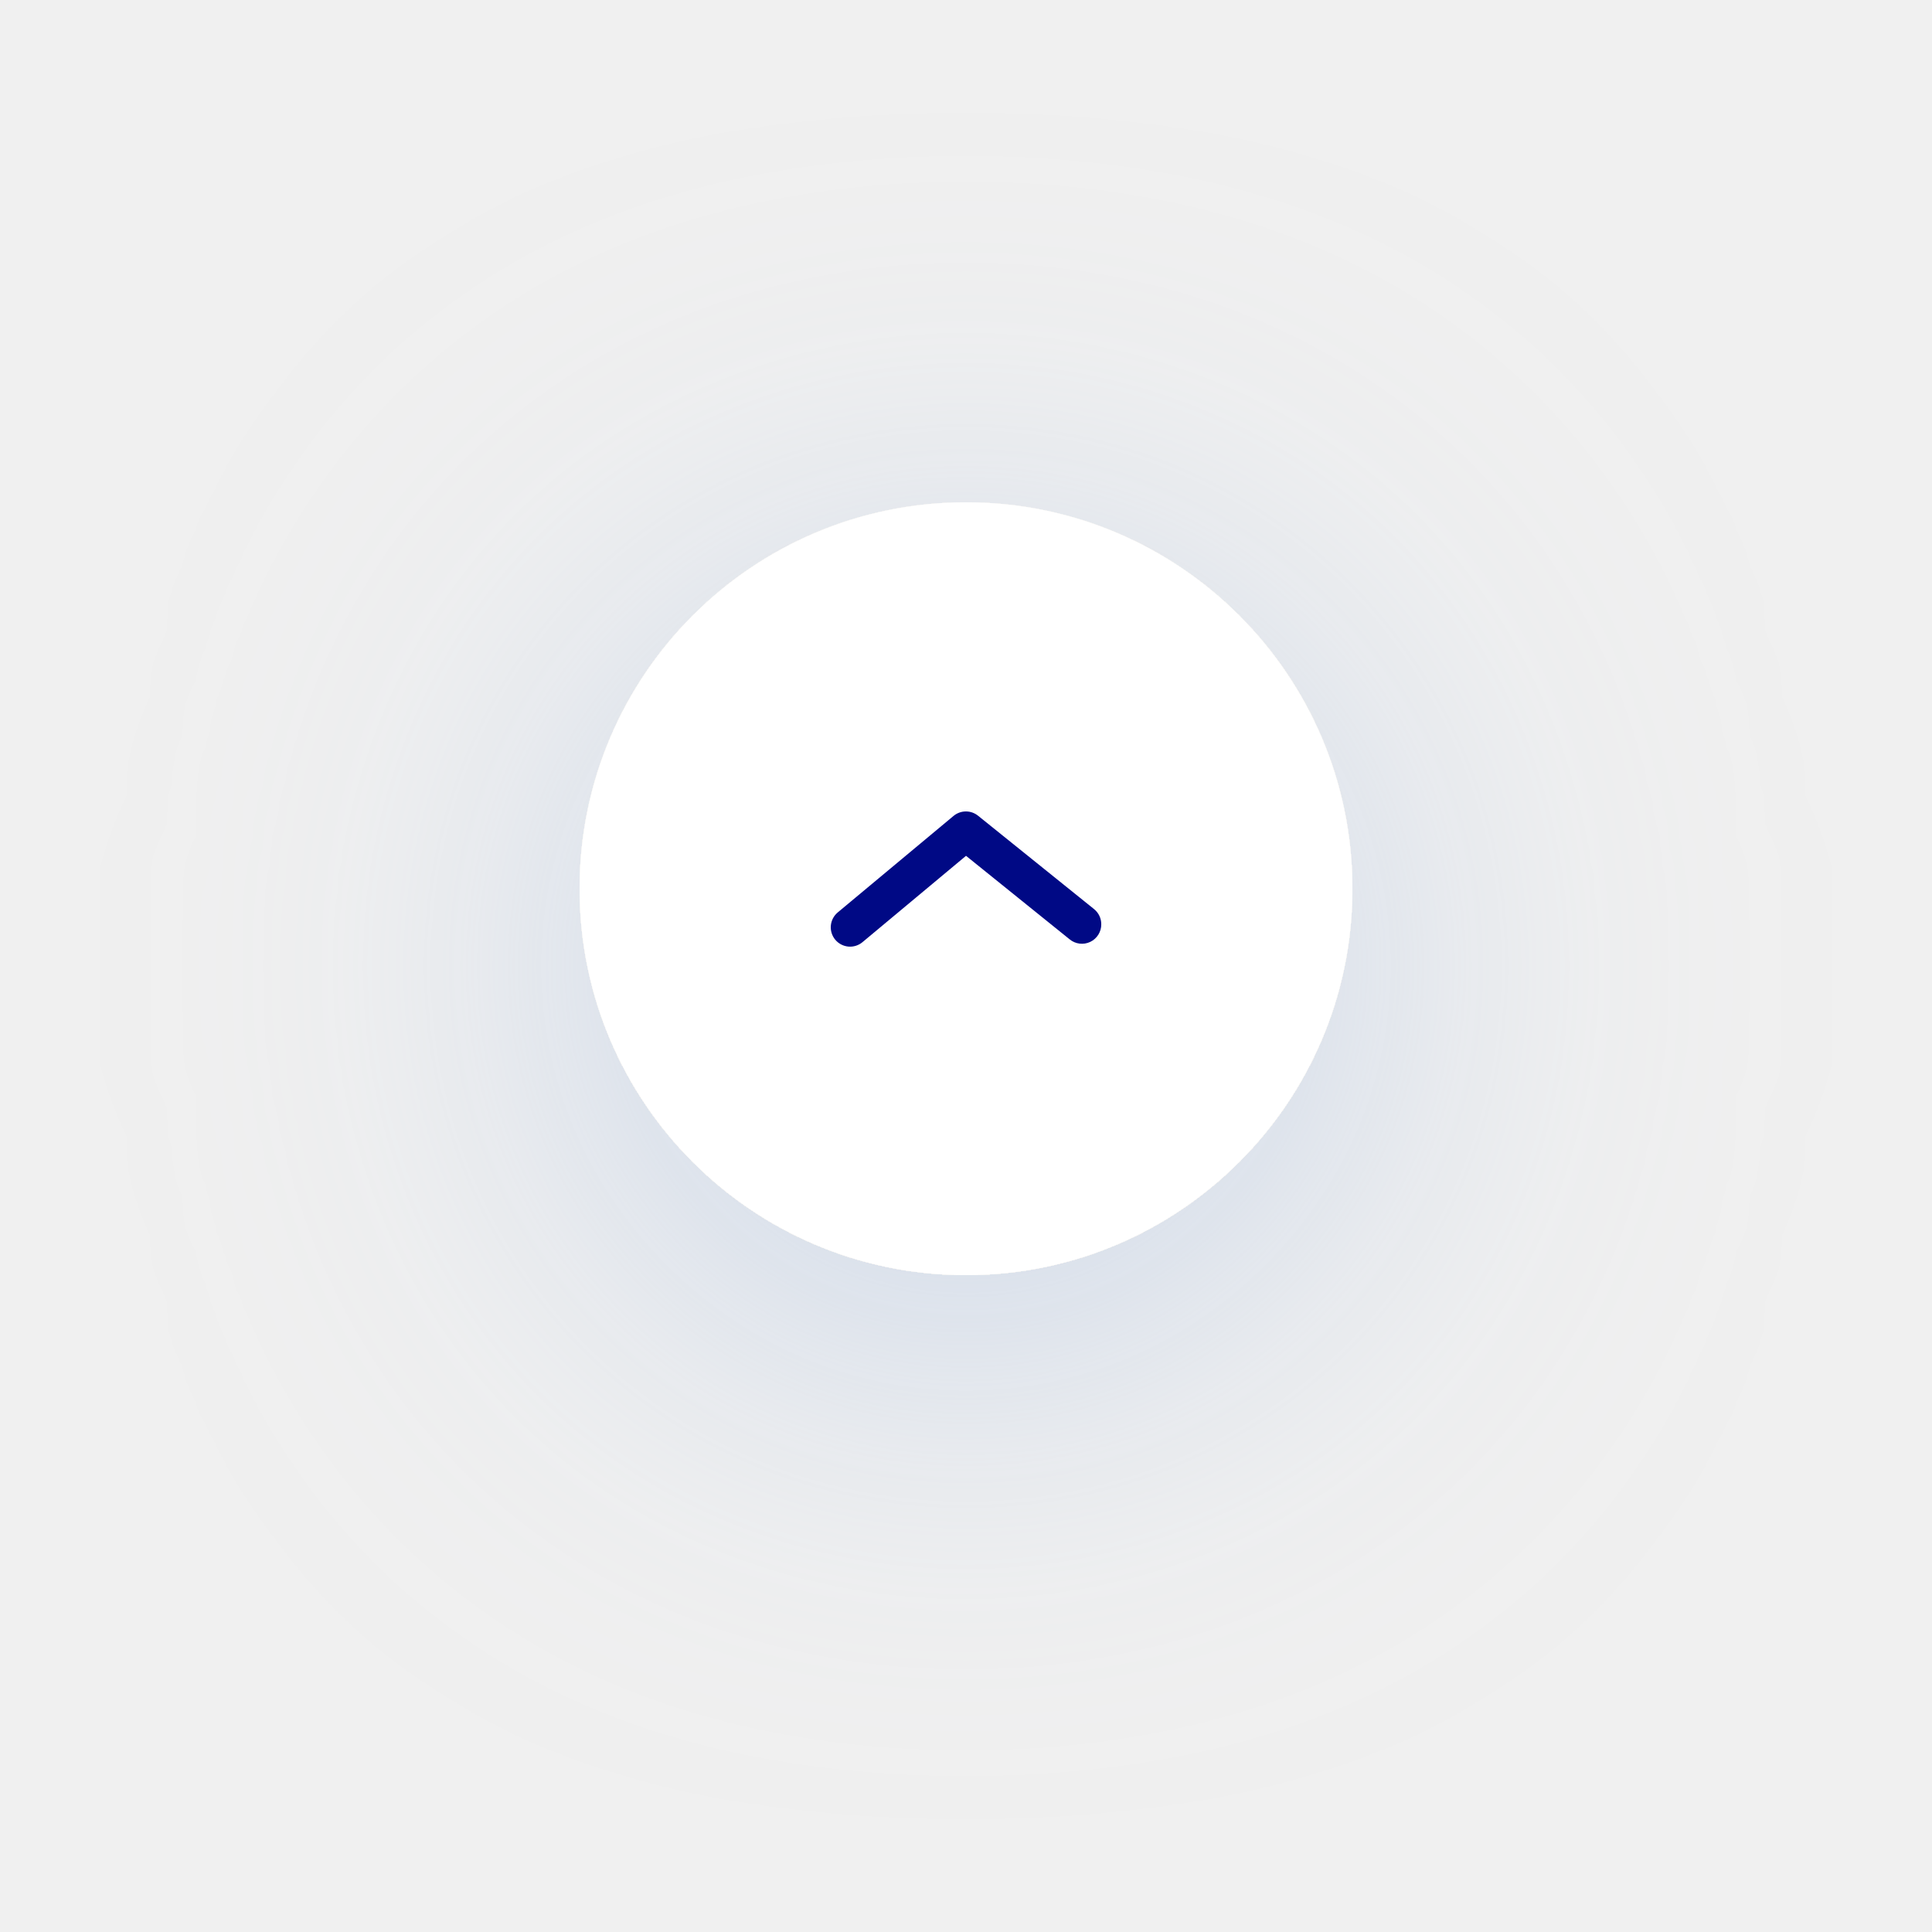
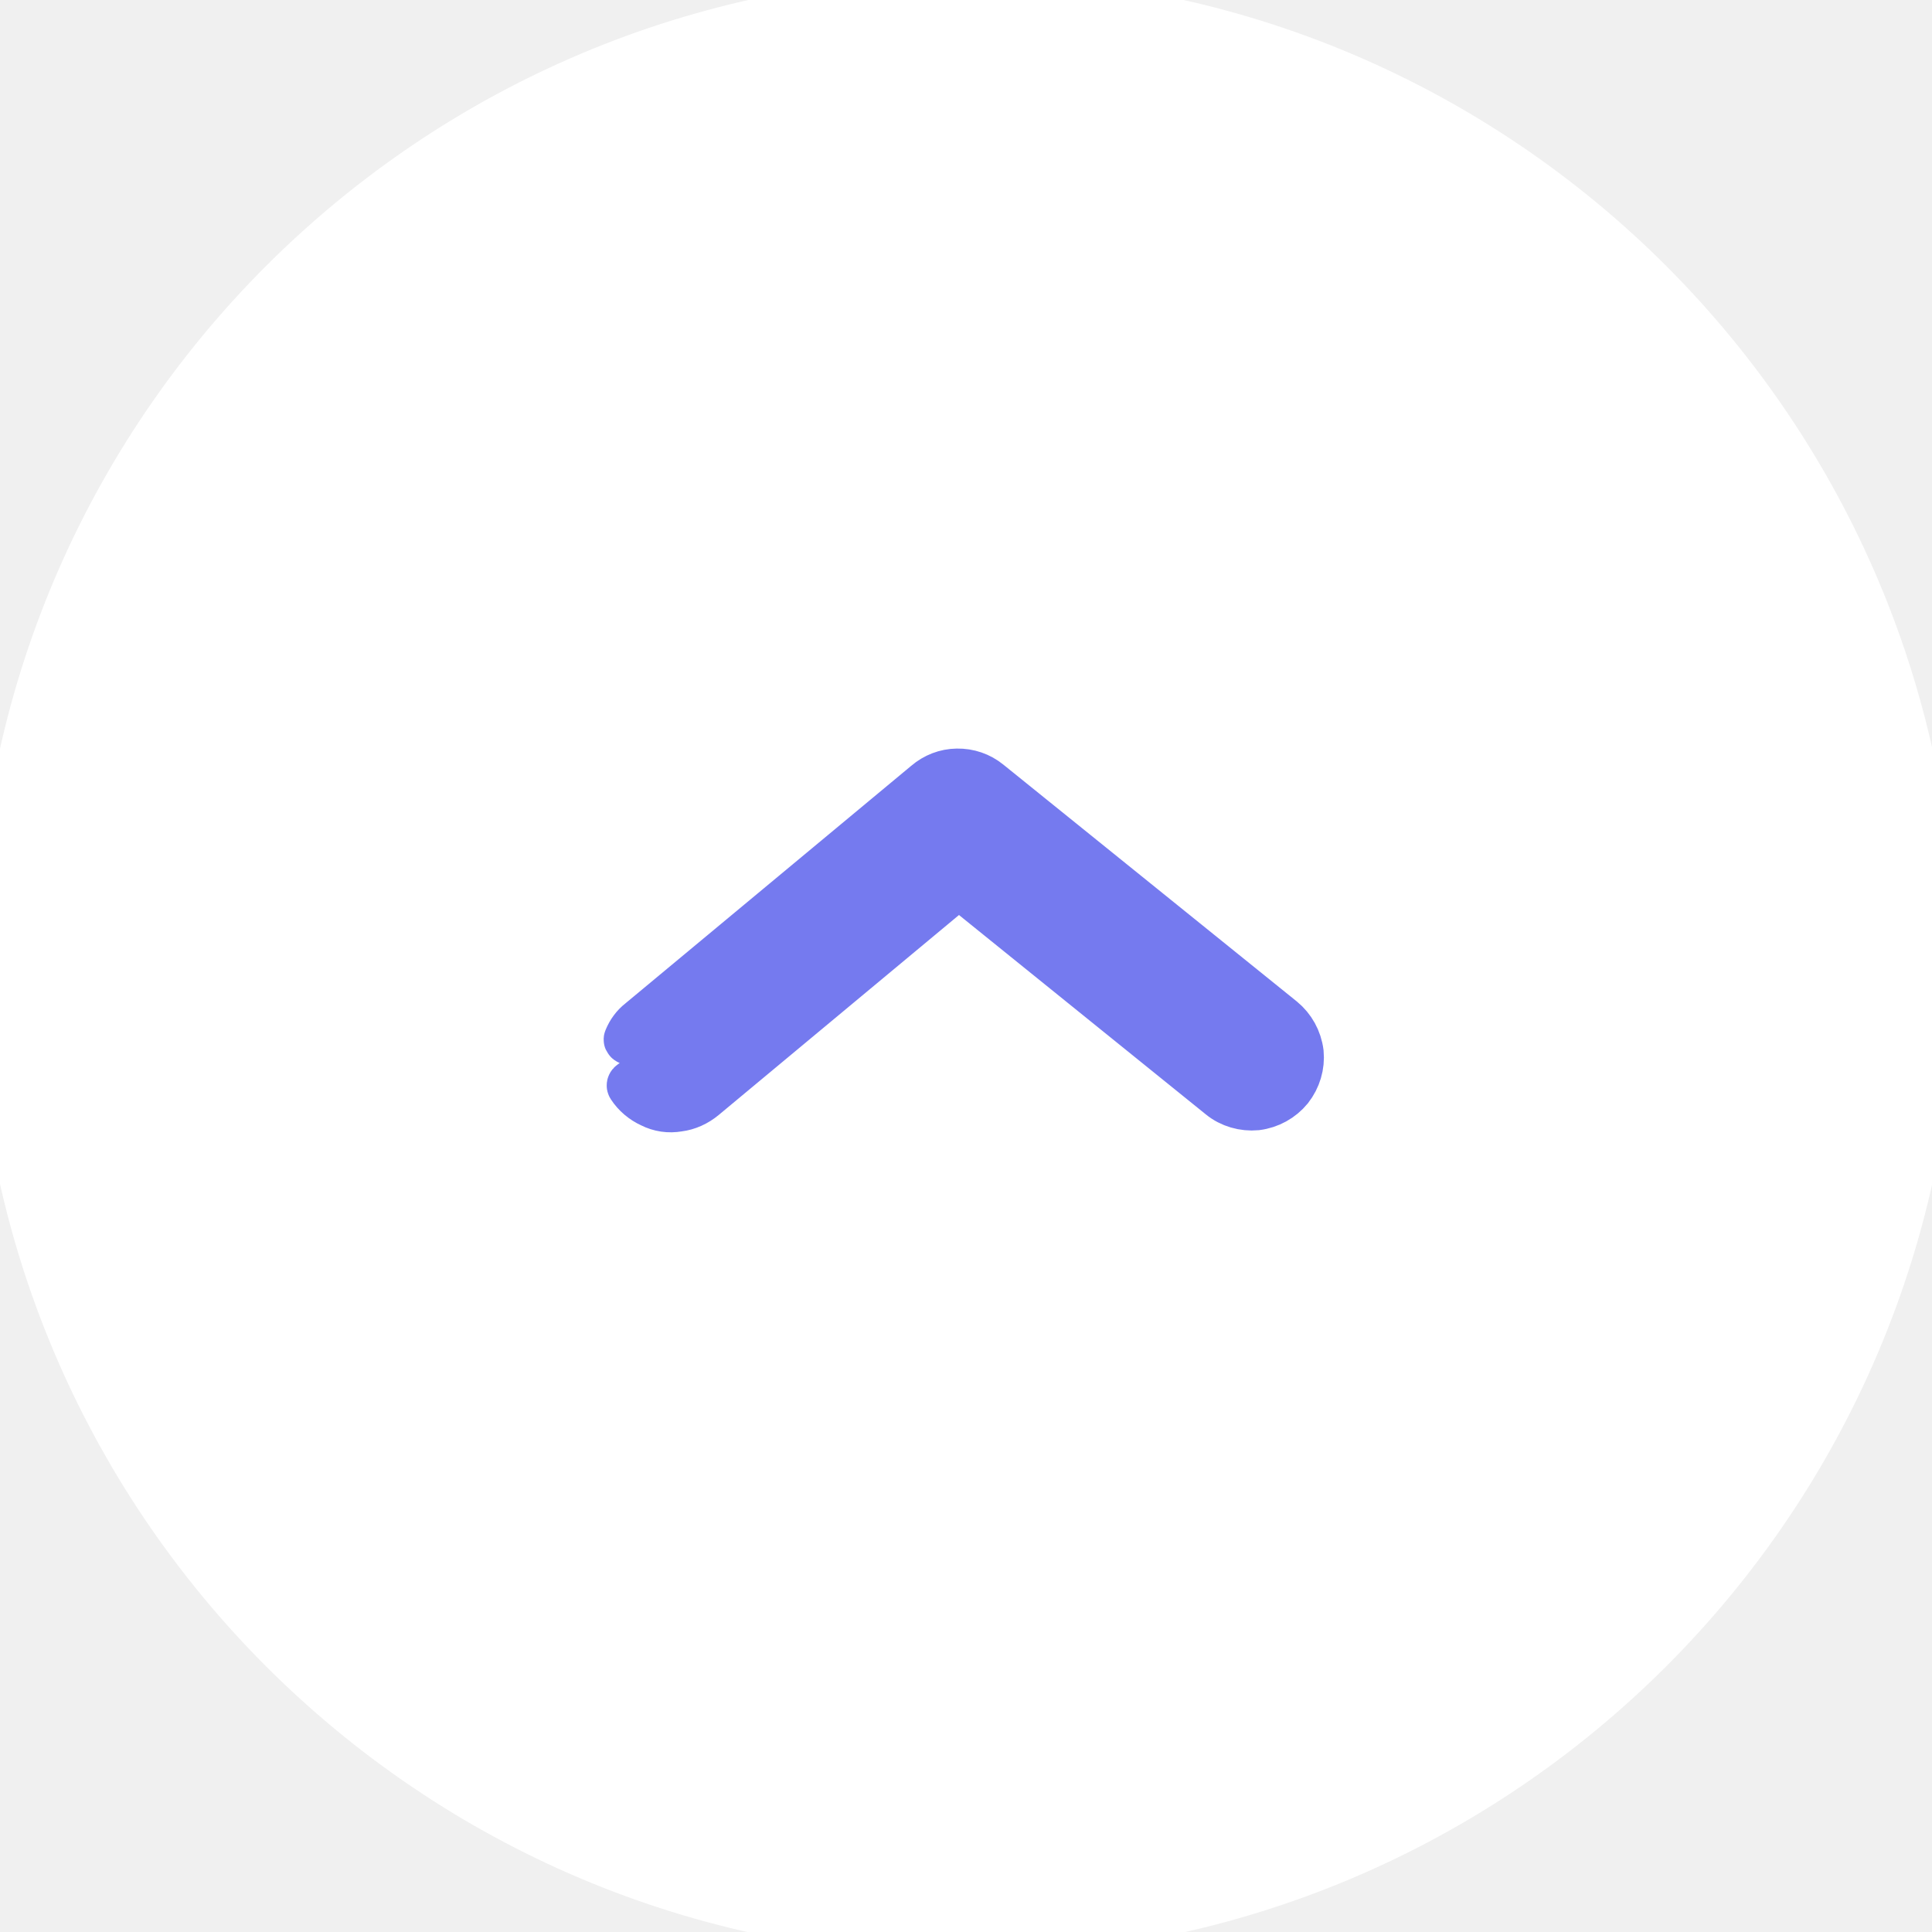
- <svg xmlns="http://www.w3.org/2000/svg" width="100" height="100" viewBox="0 0 100 100" fill="none">
-   <g filter="url(#filter0_d_6422_6)">
-     <circle cx="50" cy="46" r="20" fill="white" />
+ <svg xmlns="http://www.w3.org/2000/svg" width="40" height="40">
+   <g class="layer">
+     <circle cx="20" cy="20" fill="#ffffff" id="svg_1" r="20" stroke="#ffffff" stroke-linejoin="round" transform="matrix(0.999678 0.0253885 -0.0253885 0.999678 0.51735 -0.498109)" />
+     <path d="m24.97,17.16c0,0.15 1.97,0.3 1.9,0.43c-0.06,0.14 -0.15,0.26 -0.27,0.35l-6,4.83c-0.18,0.15 -0.4,0.23 -0.63,0.23c-0.24,0 -0.46,-0.08 -0.64,-0.23l-6,-5c-0.2,-0.17 -0.33,-0.41 -0.36,-0.68c-0.02,-0.26 0.06,-0.52 0.23,-0.73c0.17,-0.2 0.41,-0.33 0.68,-0.36c0.26,-0.02 0.53,0.06 0.73,0.23l5.36,4.47l5.36,-4.32c0.15,-0.12 0.33,-0.2 0.52,-0.22c0.19,-0.03 0.38,0 0.55,0.09c0.17,0.08 0.32,0.21 0.42,0.37c0.1,0.16 -1.85,0.35 -1.85,0.54z" fill="#757aef" id="svg_2" stroke="#757aef" transform="matrix(1 0 0 1 0 0) rotate(179.1 19.9194 19.4985)" />
  </g>
-   <path d="M57.001 47.837C57.002 47.688 56.969 47.541 56.905 47.406C56.841 47.27 56.747 47.152 56.631 47.057L50.631 42.227C50.452 42.08 50.228 42 49.996 42C49.765 42 49.54 42.08 49.361 42.227L43.361 47.227C43.157 47.397 43.029 47.641 43.004 47.906C42.98 48.17 43.062 48.433 43.231 48.638C43.401 48.842 43.645 48.97 43.909 48.995C44.174 49.019 44.437 48.937 44.641 48.767L50.001 44.297L55.361 48.617C55.508 48.74 55.687 48.817 55.876 48.841C56.066 48.865 56.258 48.834 56.431 48.752C56.603 48.67 56.749 48.54 56.85 48.378C56.951 48.216 57.004 48.029 57.001 47.837Z" fill="#000985" />
-   <defs>
-     <filter id="filter0_d_6422_6" x="0" y="0" width="100" height="100" filterUnits="userSpaceOnUse" color-interpolation-filters="sRGB">
-       <feFlood flood-opacity="0" result="BackgroundImageFix" />
-       <feColorMatrix in="SourceAlpha" type="matrix" values="0 0 0 0 0 0 0 0 0 0 0 0 0 0 0 0 0 0 127 0" result="hardAlpha" />
-       <feOffset dy="4" />
-       <feGaussianBlur stdDeviation="15" />
-       <feComposite in2="hardAlpha" operator="out" />
-       <feColorMatrix type="matrix" values="0 0 0 0 0.651 0 0 0 0 0.745 0 0 0 0 0.886 0 0 0 0.5 0" />
-       <feBlend mode="normal" in2="BackgroundImageFix" result="effect1_dropShadow_6422_6" />
-       <feBlend mode="normal" in="SourceGraphic" in2="effect1_dropShadow_6422_6" result="shape" />
-     </filter>
-   </defs>
</svg>
